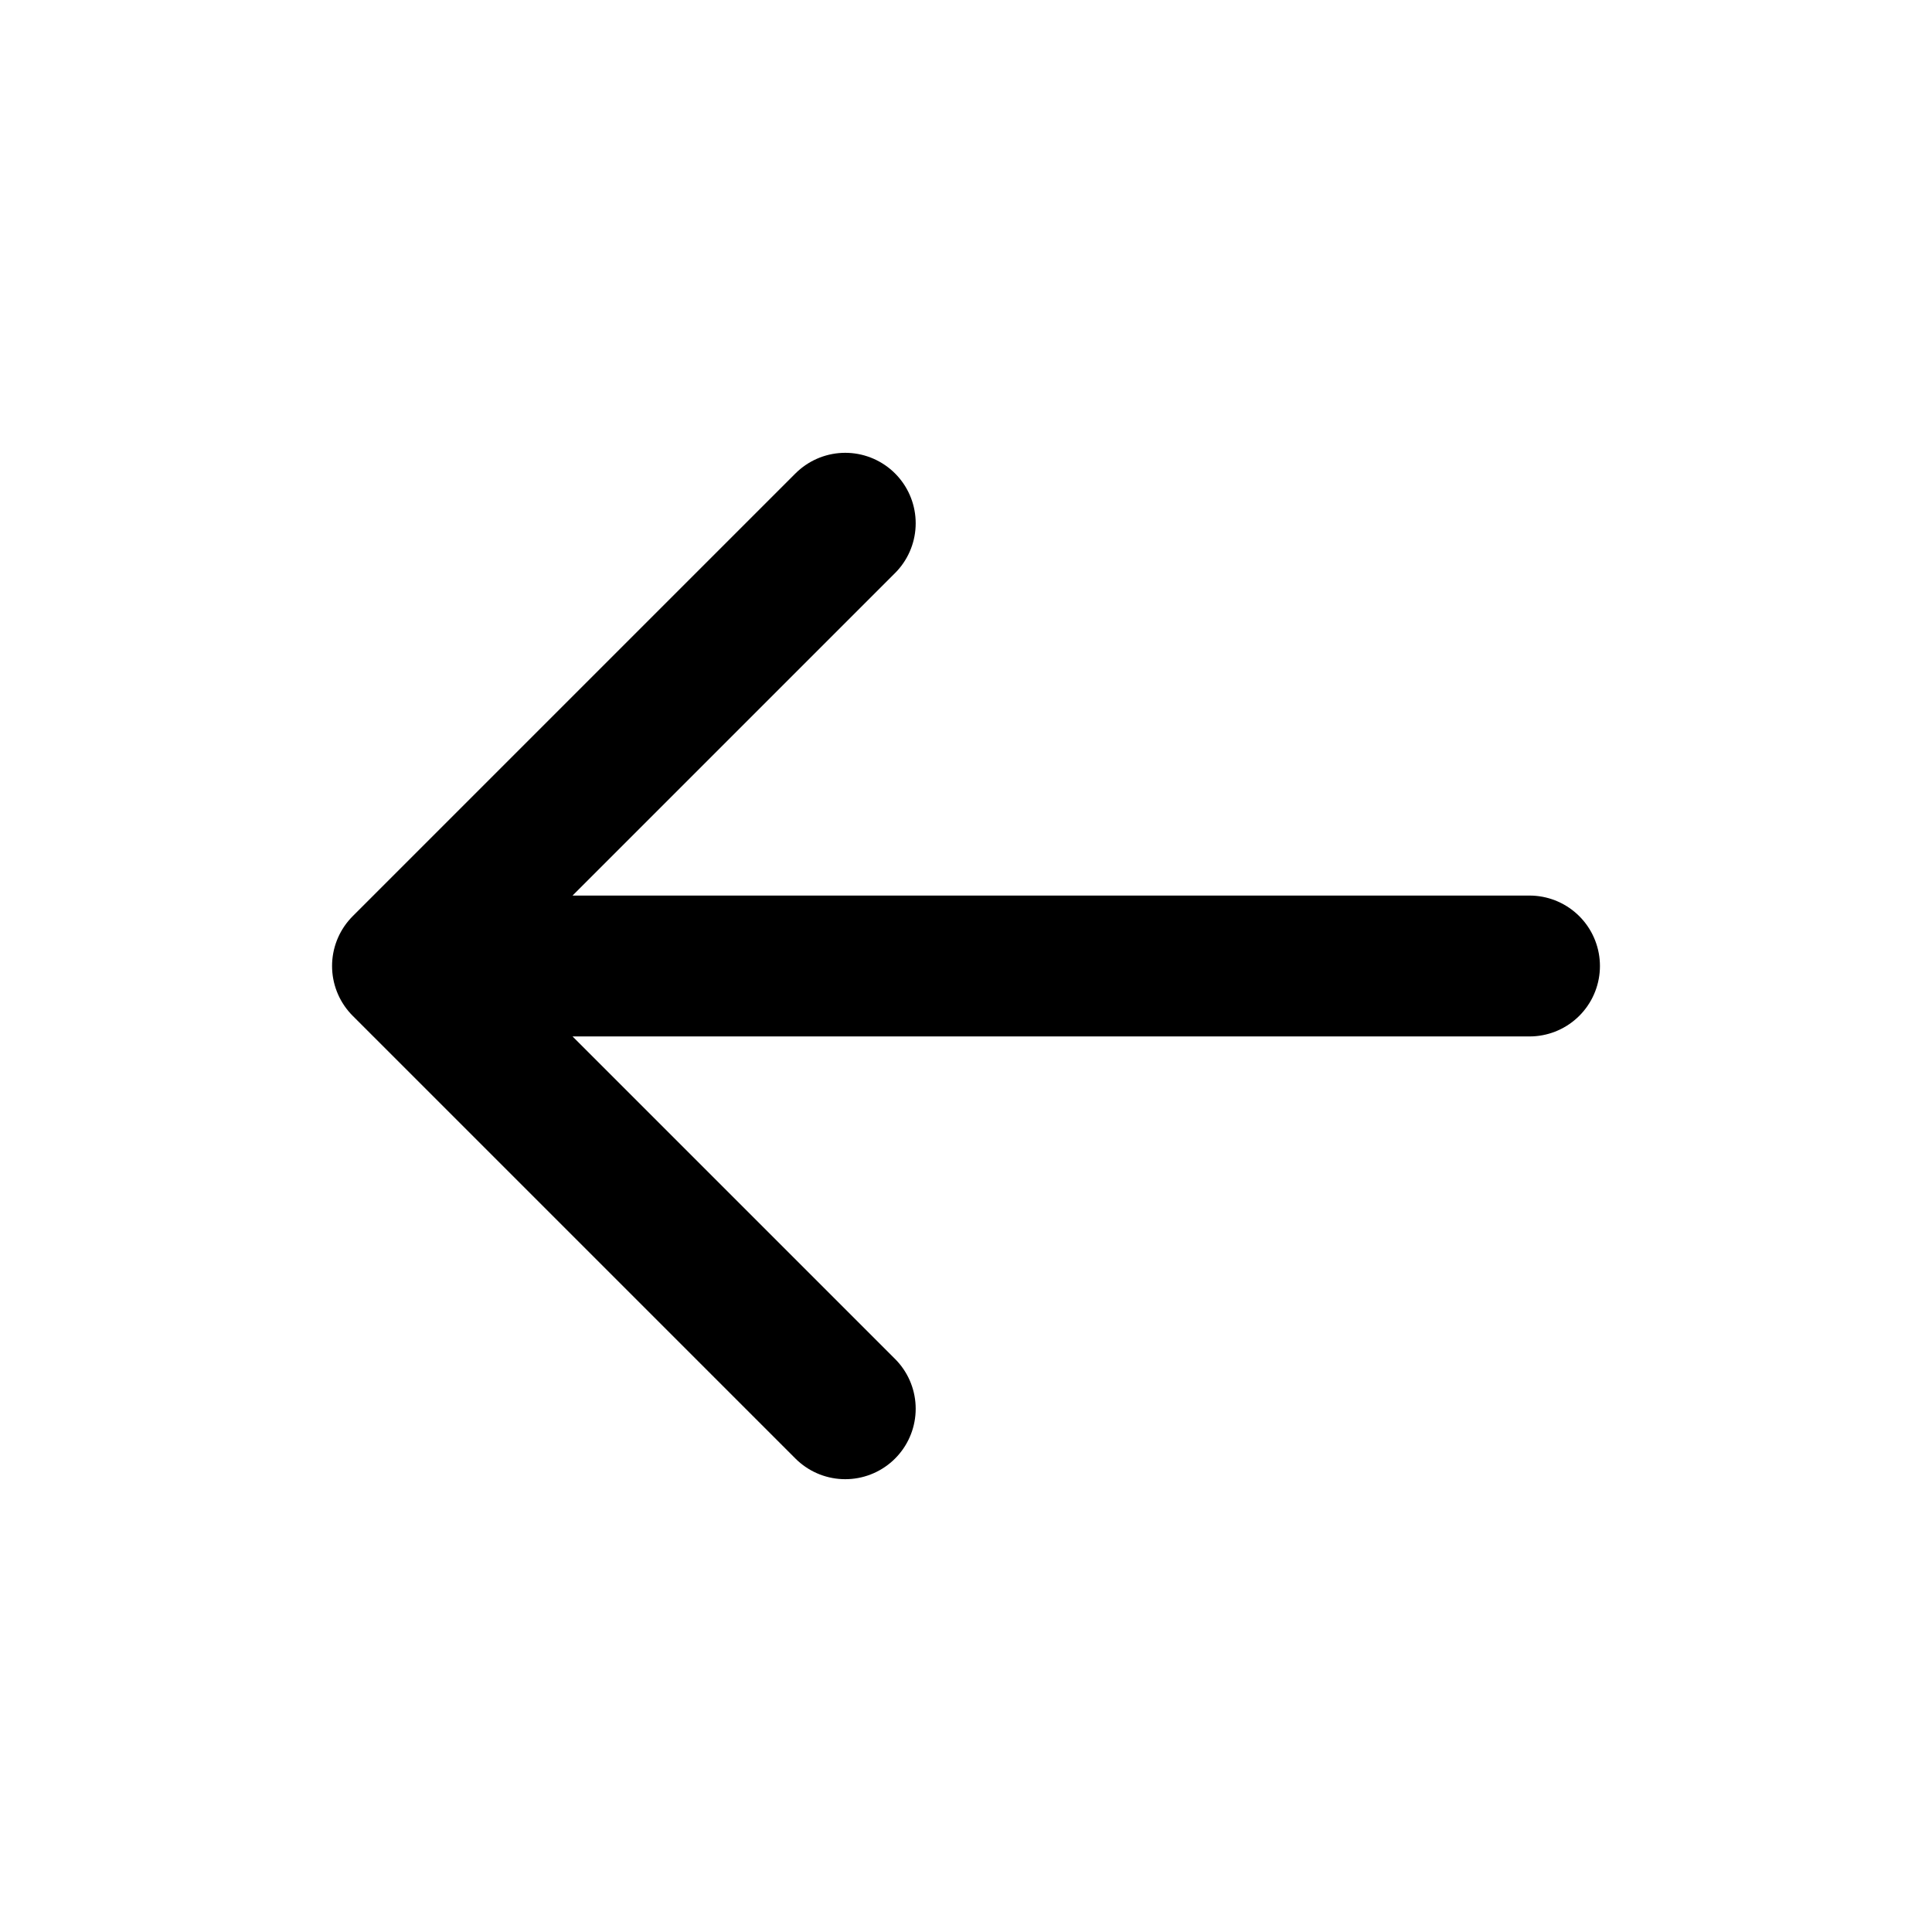
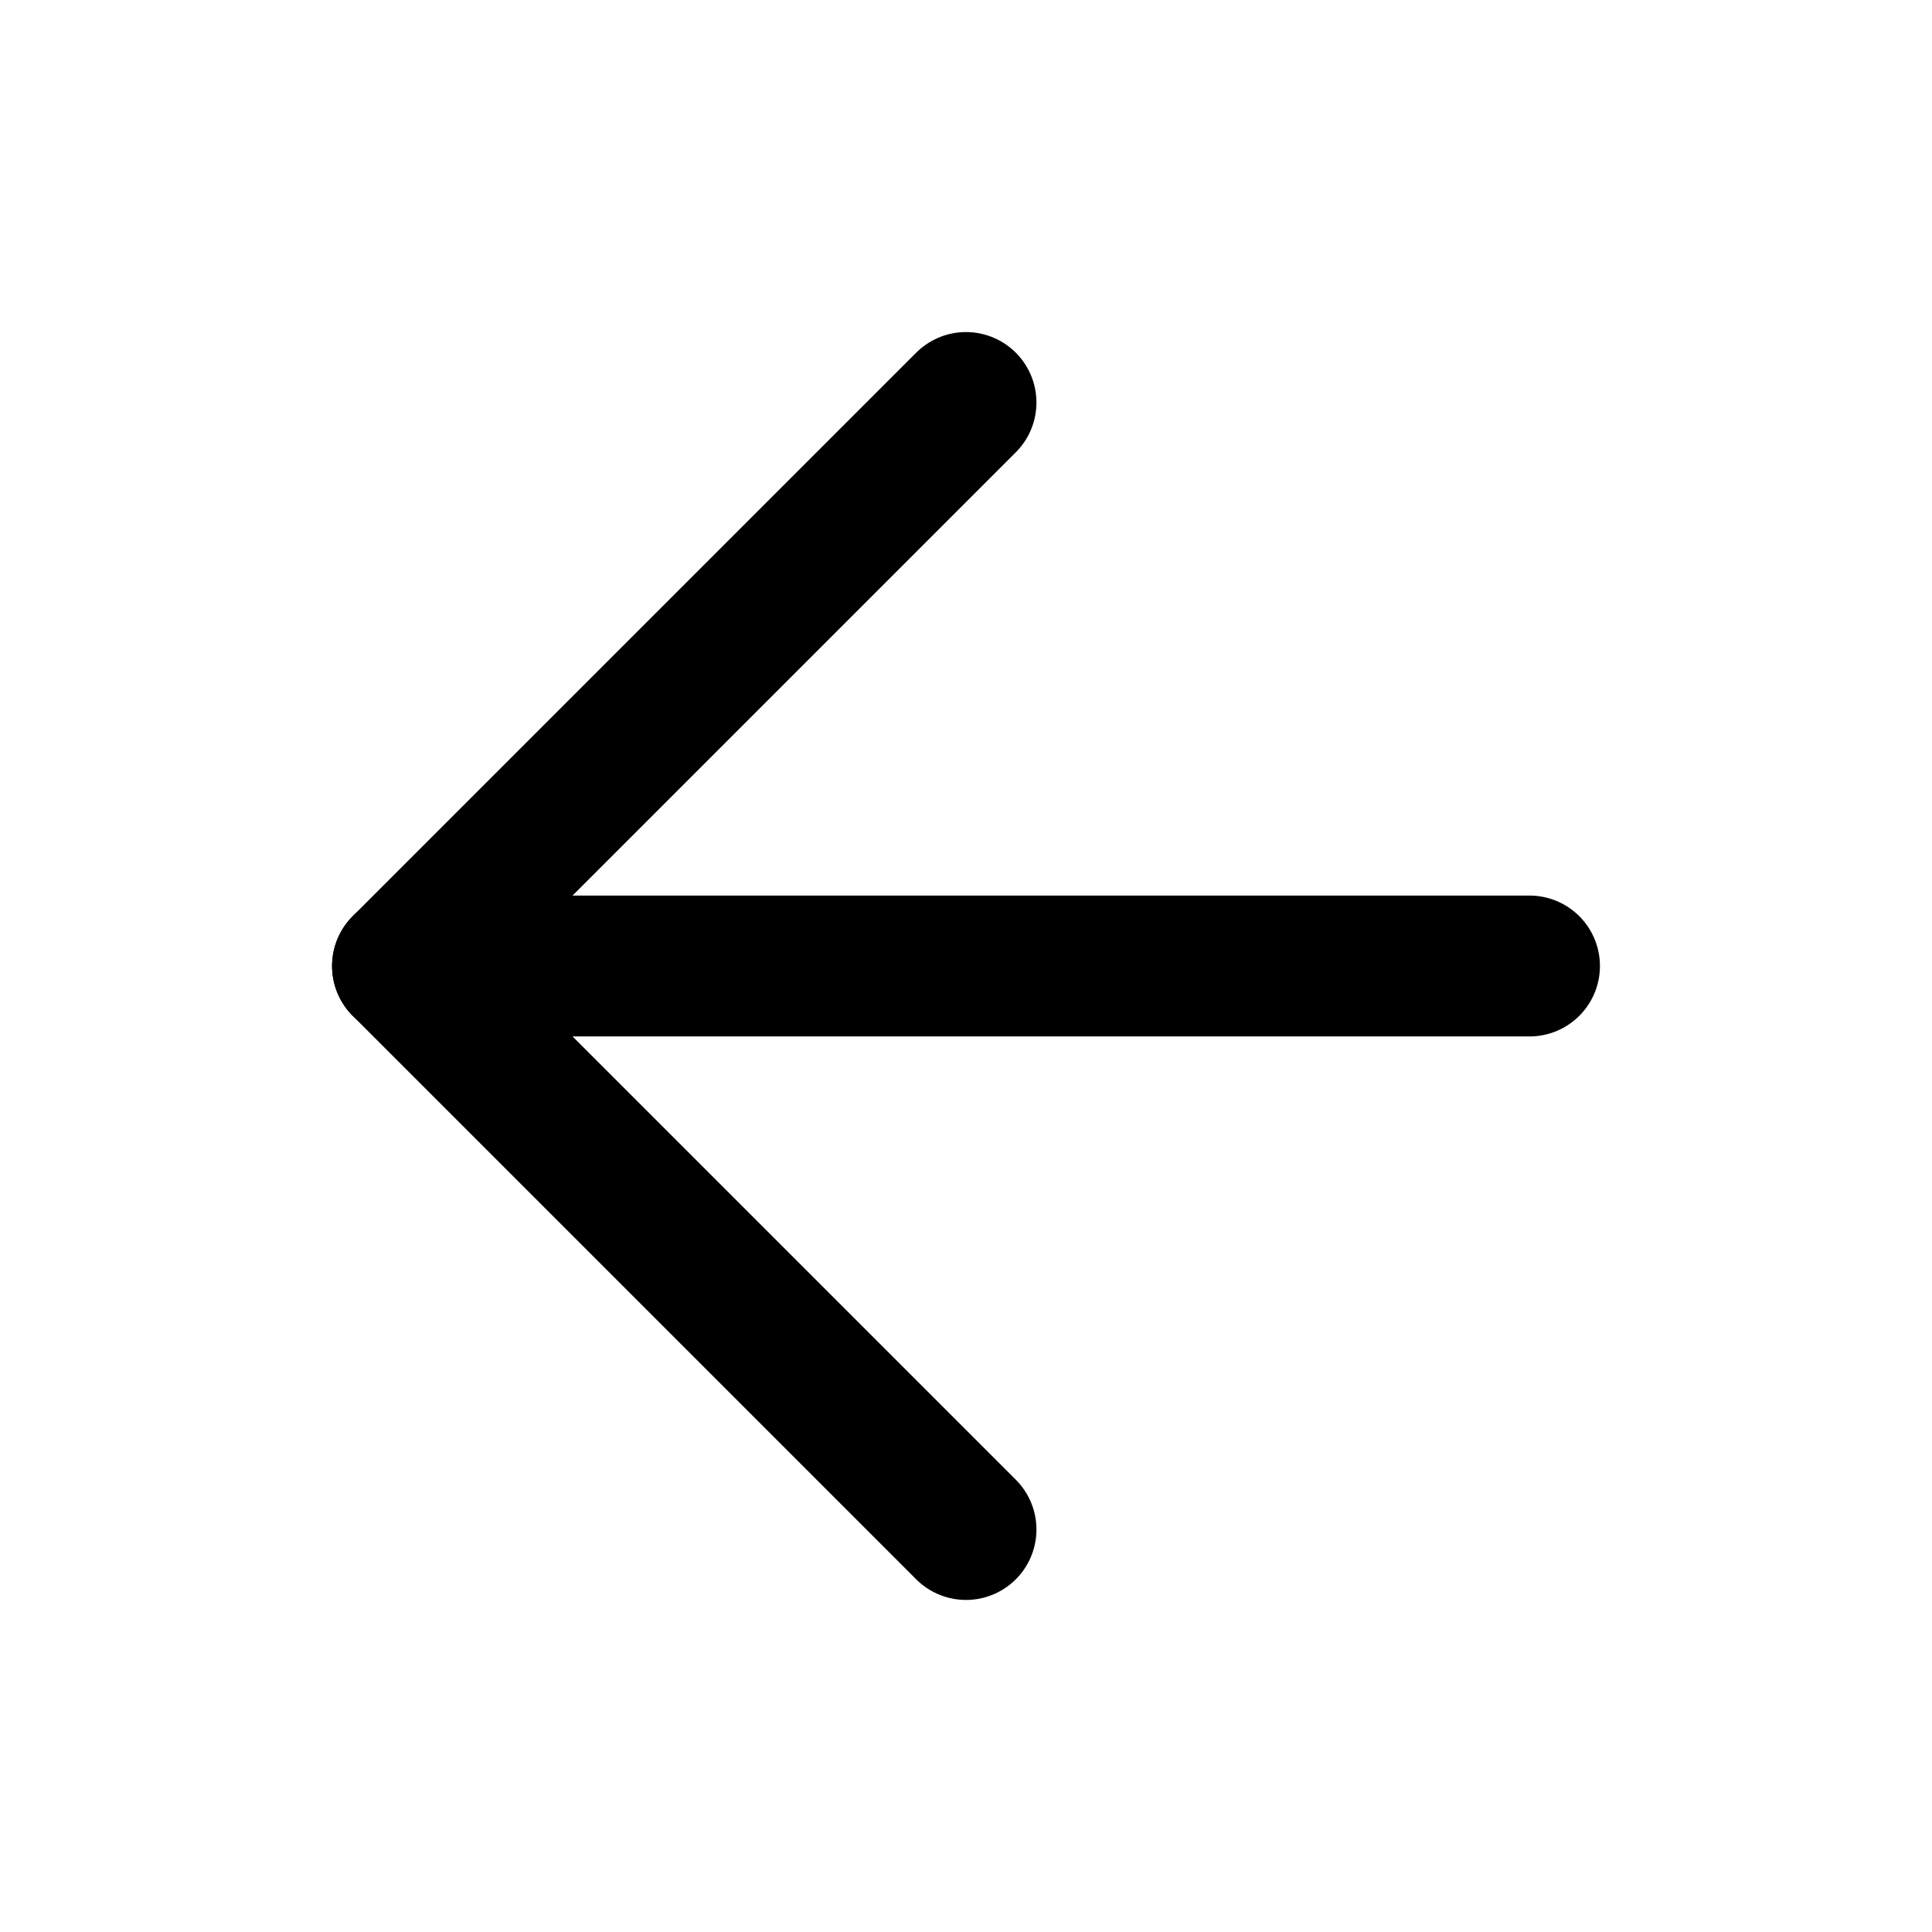
<svg xmlns="http://www.w3.org/2000/svg" viewBox="0 0 24 24" fill="none" stroke="currentColor" stroke-width="1.75" stroke-linecap="round" stroke-linejoin="round">
-   <path d="M19 12H5m5.5-5.5L5 12l5.5 5.5" />
+   <path d="M12 19L5 12L12 5" />
+   <path d="M19 12L5 12" />
</svg>
